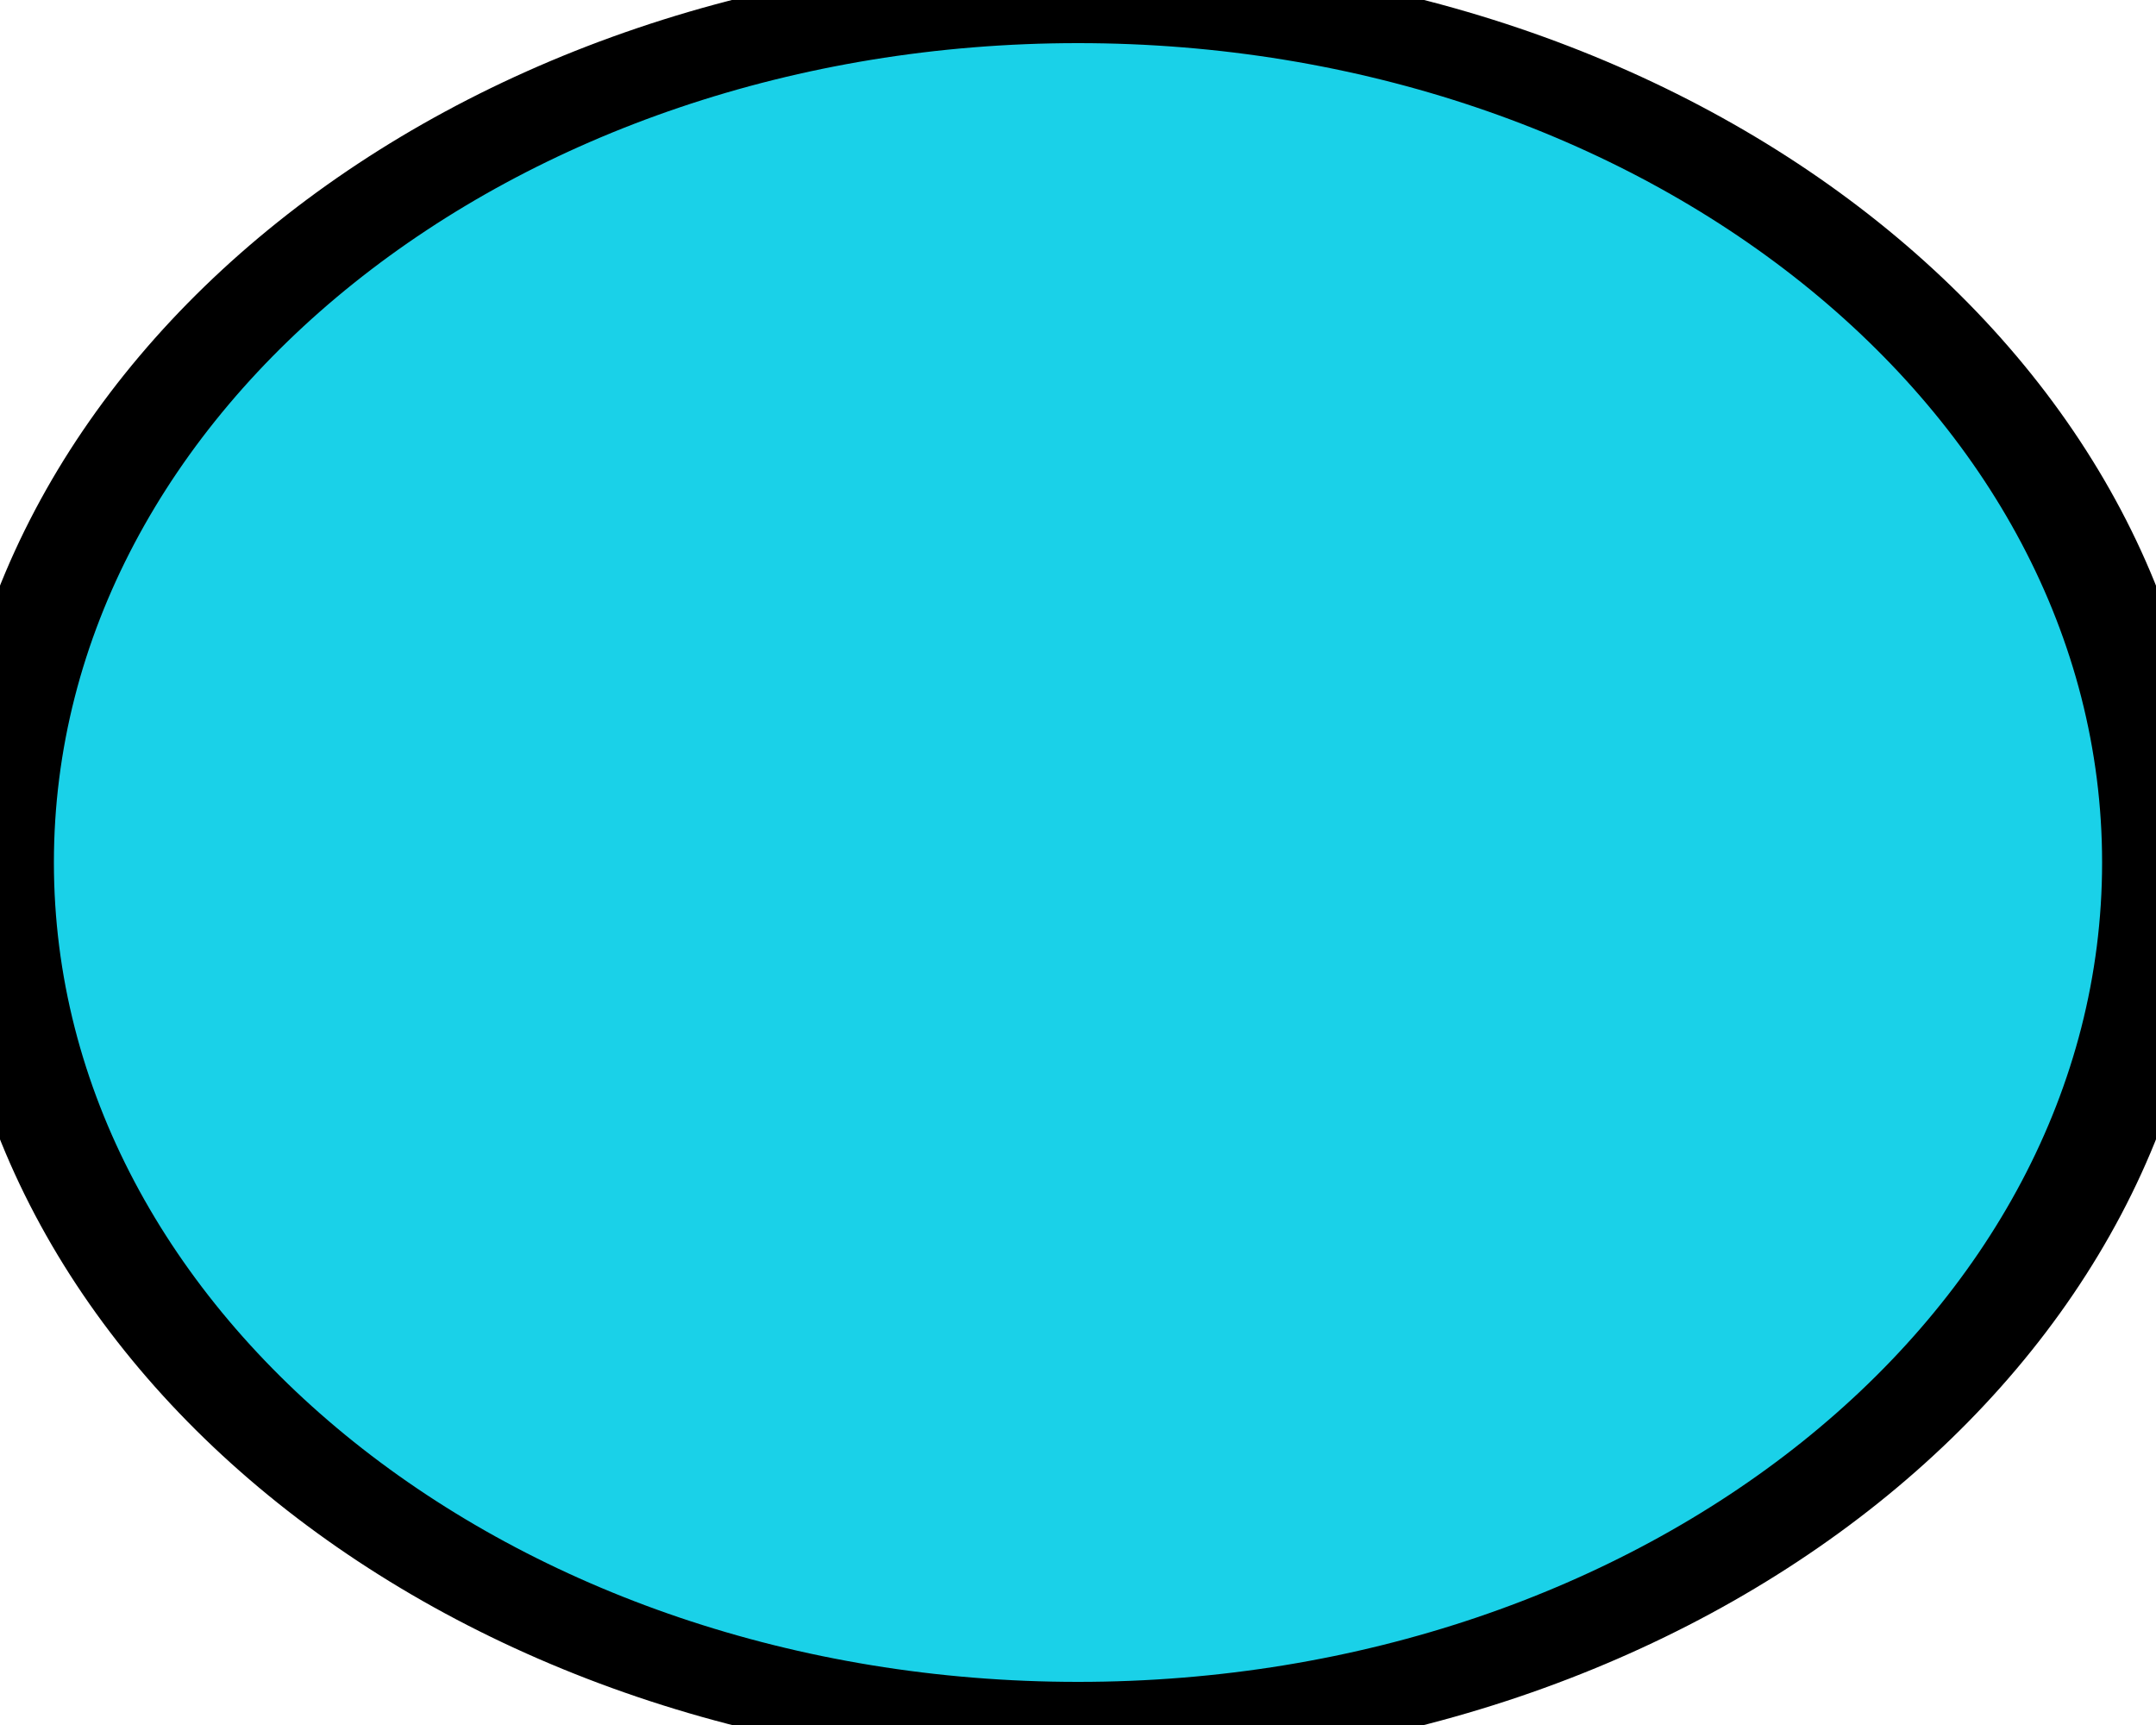
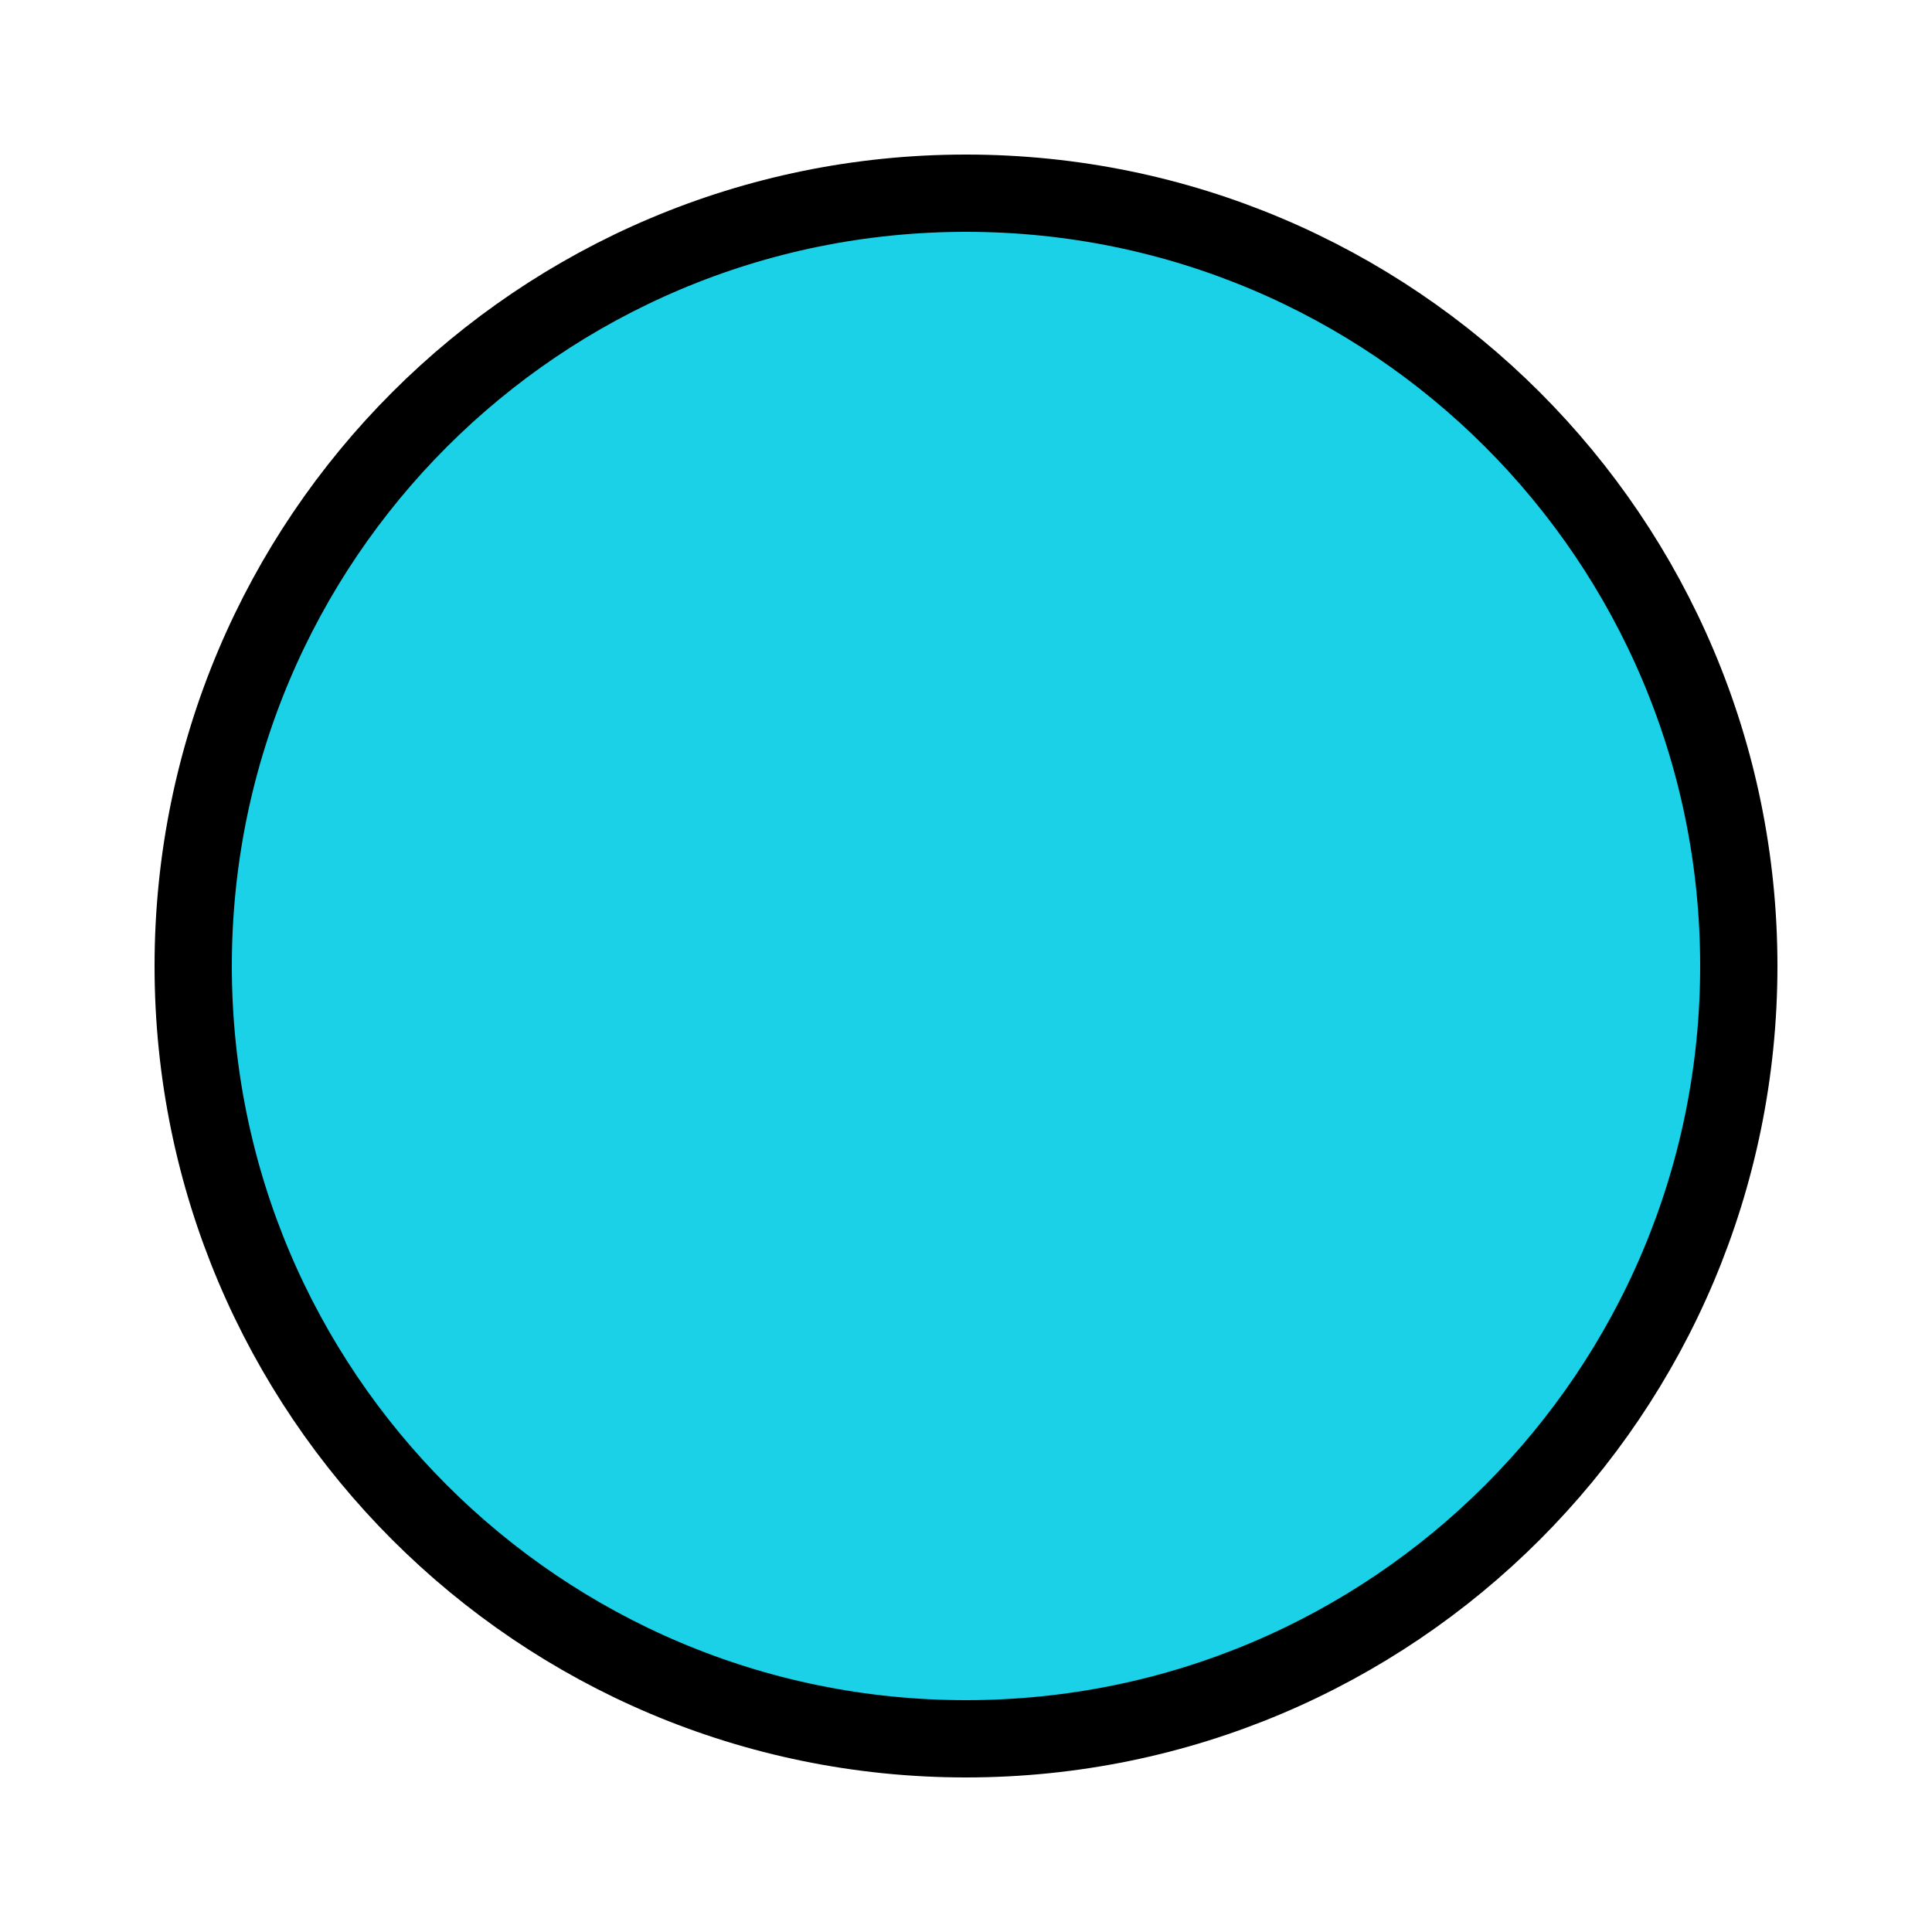
- <svg xmlns="http://www.w3.org/2000/svg" viewBox="50 50 400 400" width="400px" height="320px" preserveAspectRatio="none">
-   <ellipse style="stroke: rgb(0, 0, 0); fill: rgb(26, 209, 232); stroke-width: 20px; transform-origin: 5.647px 282.775px;" cx="250" cy="250" rx="200" ry="200" id="object-0" />
+ <svg xmlns="http://www.w3.org/2000/svg" xmlns:ns1="https://boxy-svg.com" viewBox="0 0 500 500" width="500px" height="500px">
+   <defs>
+     <ns1:export>
+       <ns1:file format="svg" href="#object-0" />
+       <ns1:file format="svg" path="Untitled 2.svg" />
+     </ns1:export>
+   </defs>
+   <ellipse style="stroke: rgb(0, 0, 0); transform-origin: 1px 280.6px; fill: rgb(26, 209, 232); stroke-width: 20px;" cx="250" cy="250" rx="200" ry="200" id="object-0" />
</svg>
